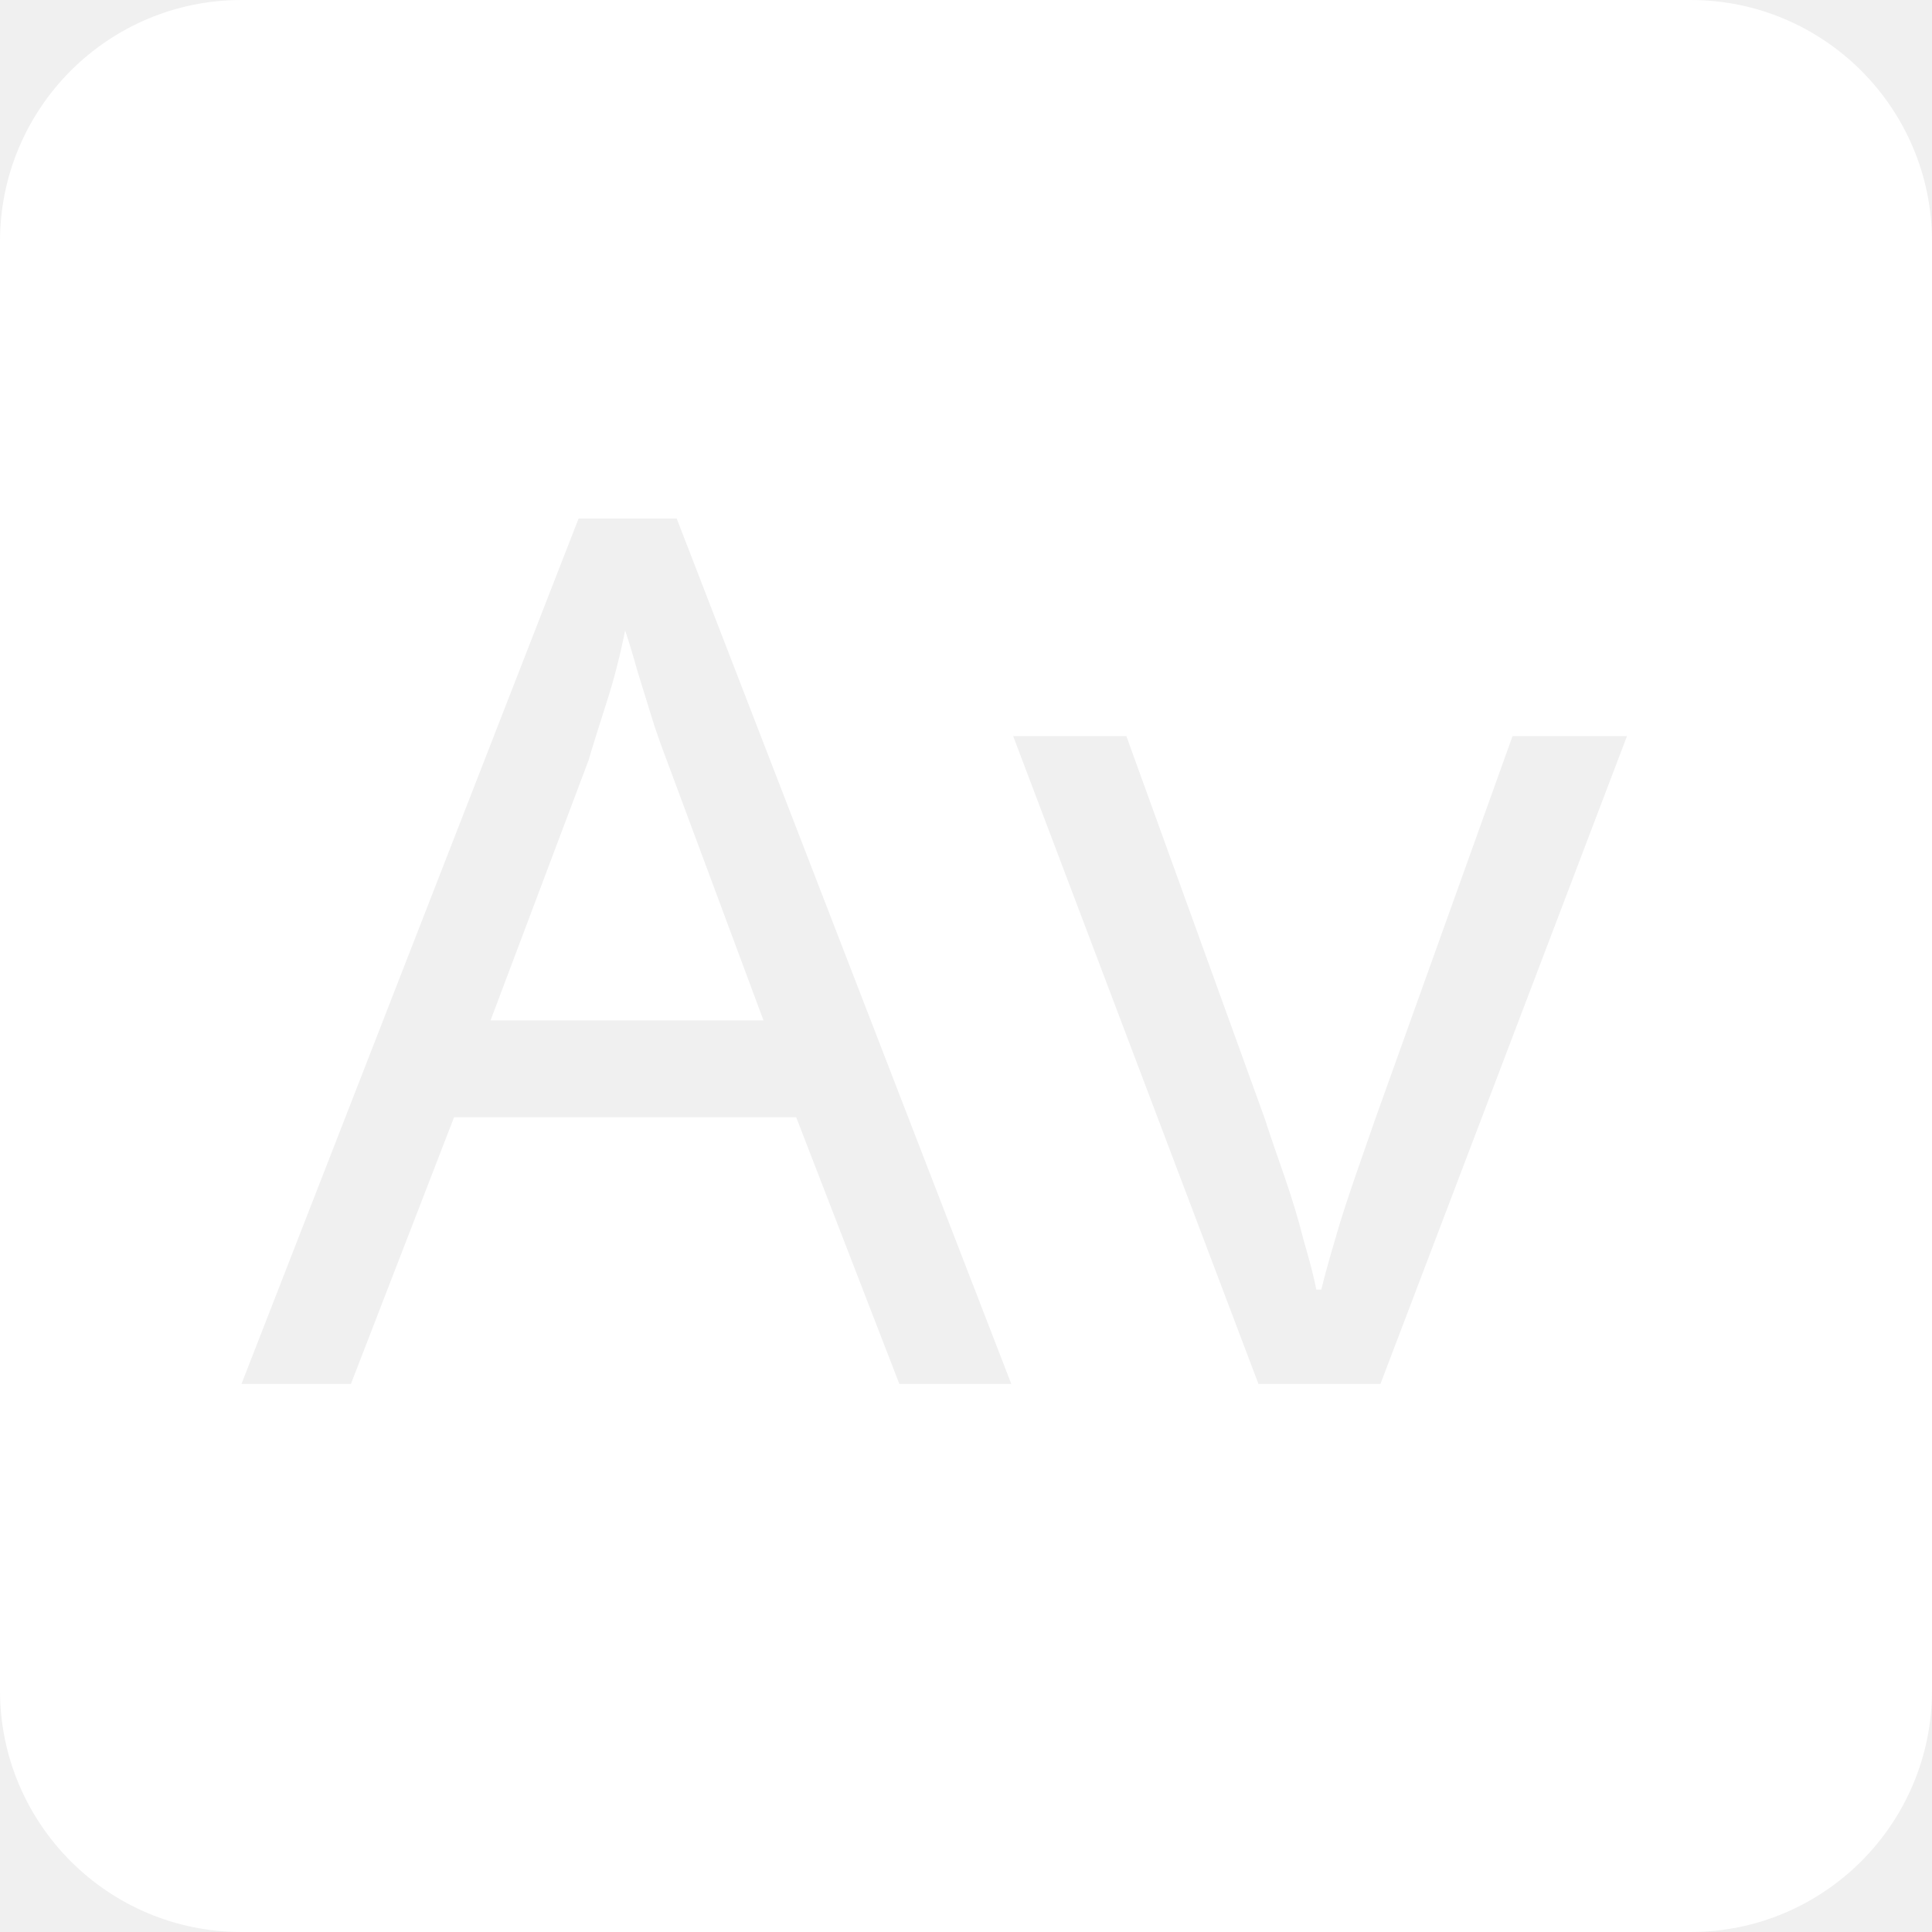
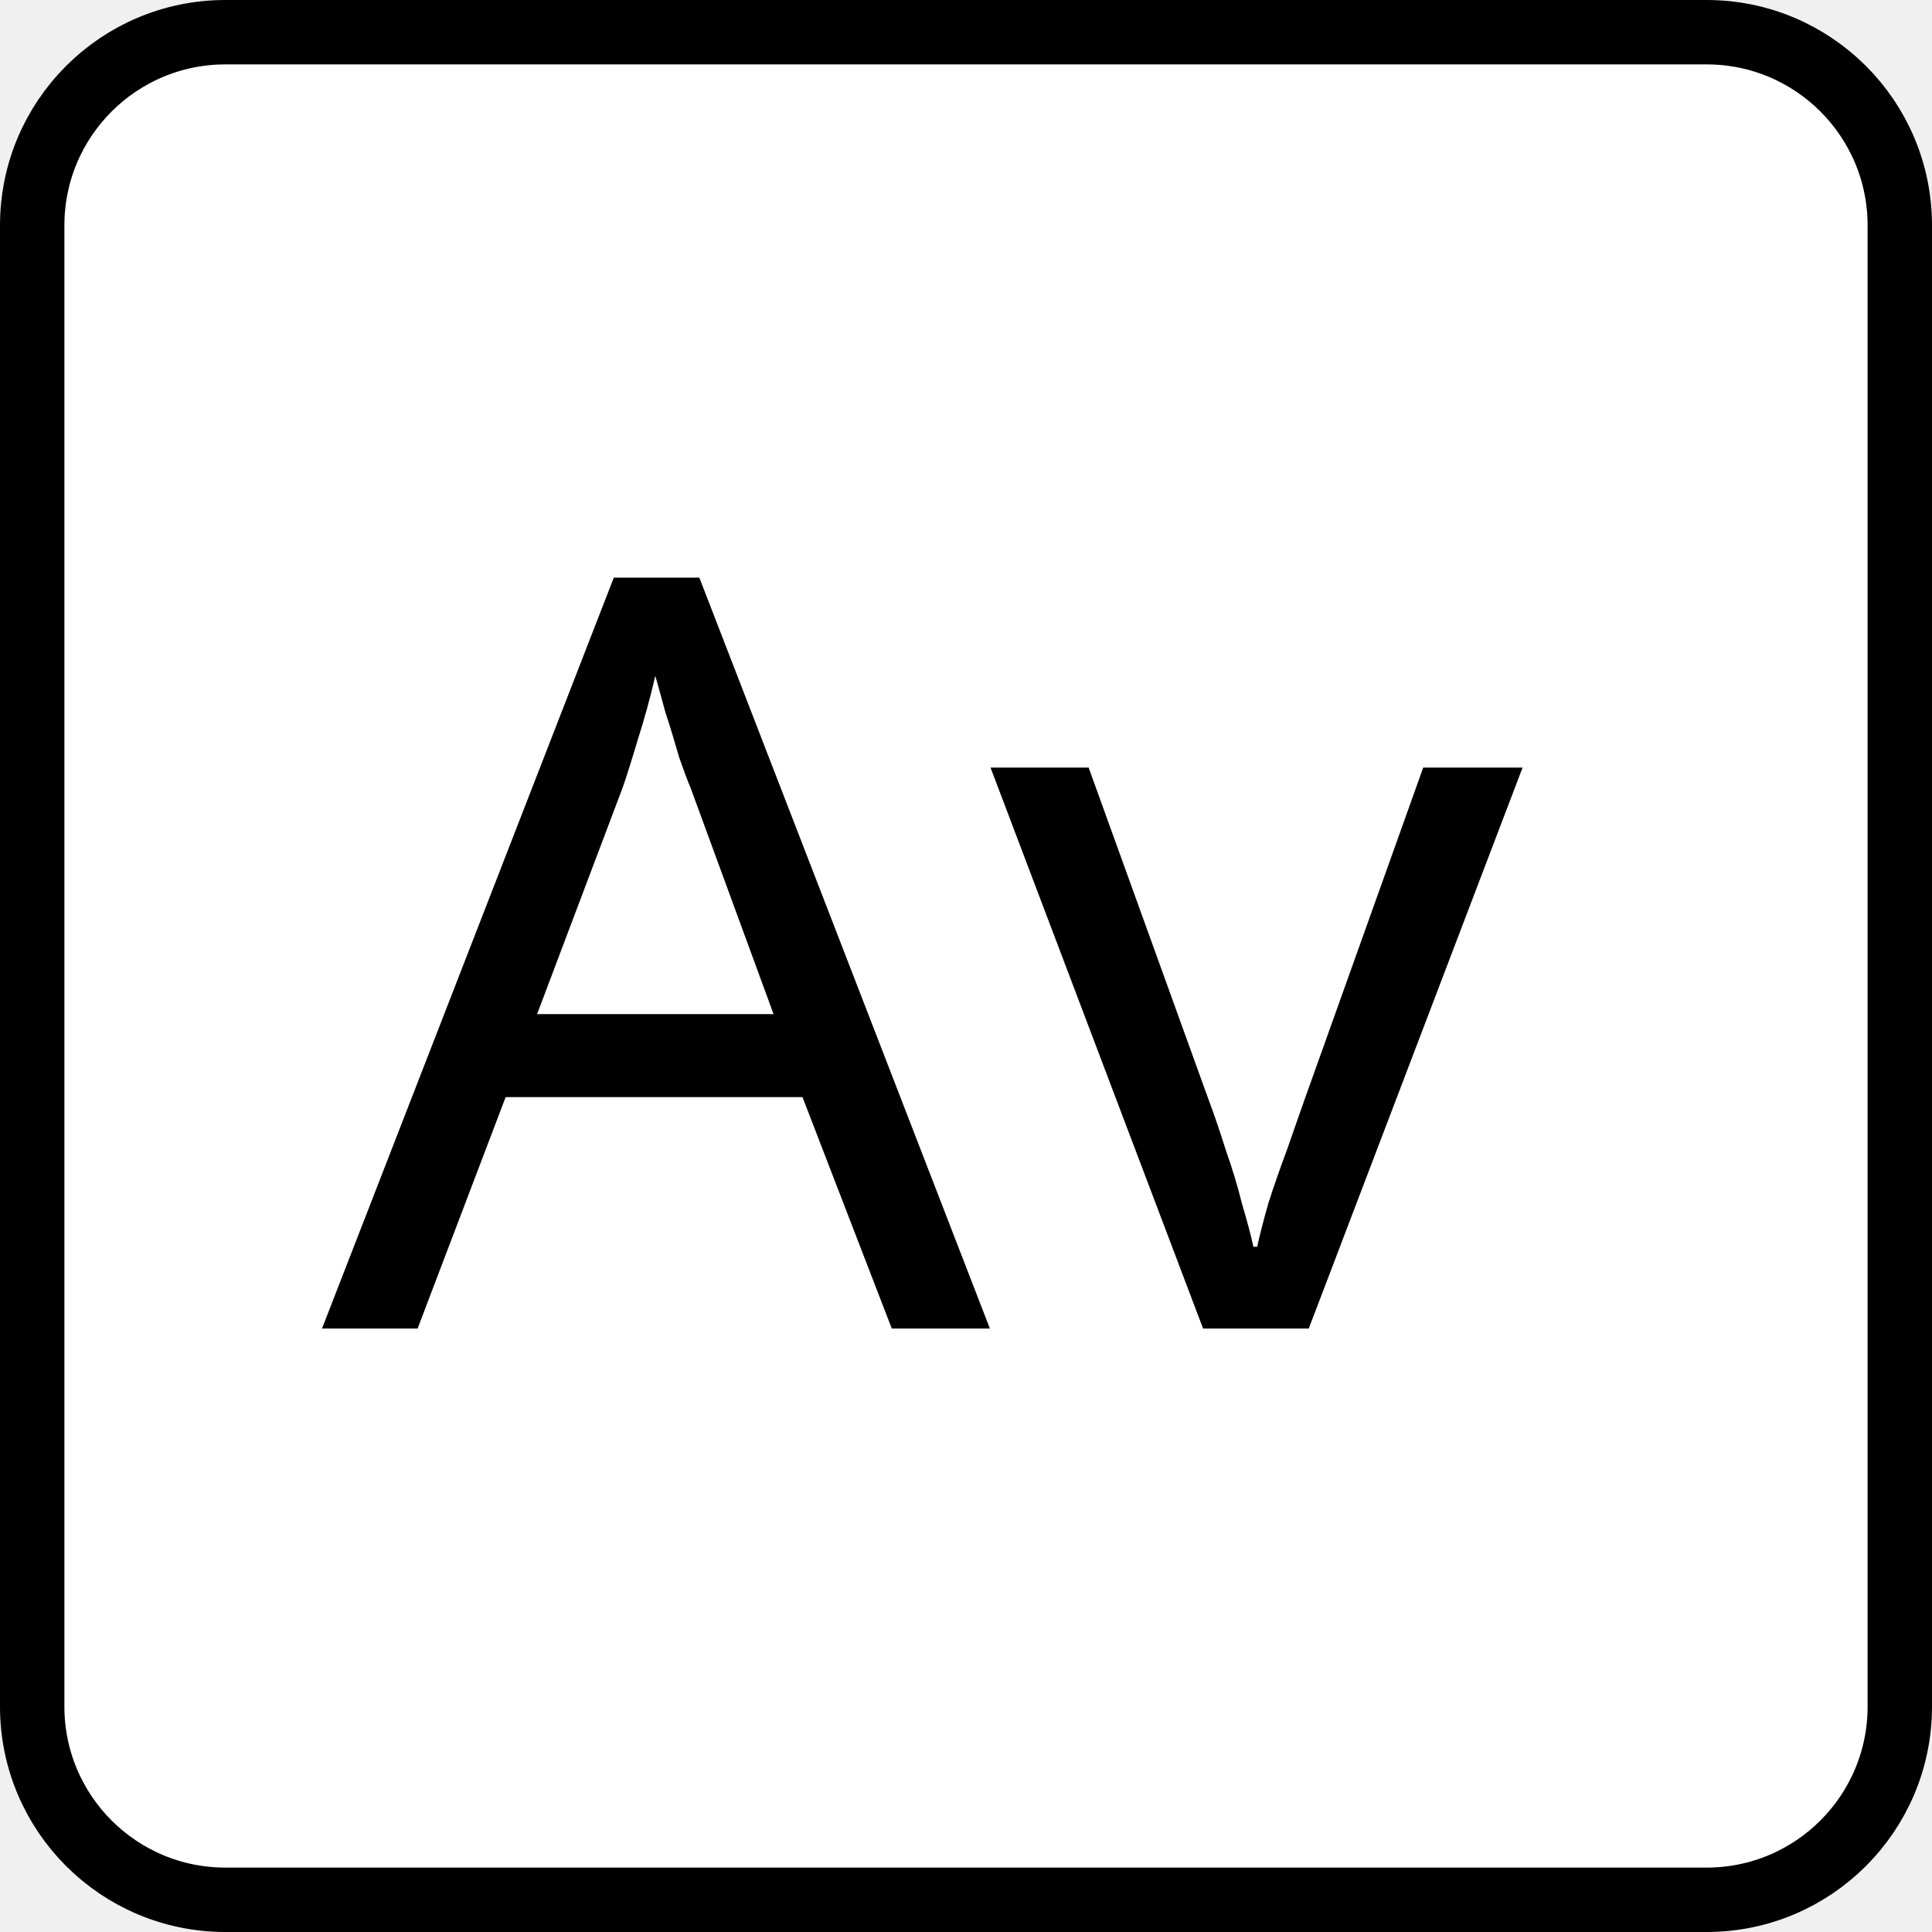
<svg version="1.1" width="24" height="24">
-   <defs>
-     <mask id="m">
-       <rect x="0" y="0" width="24" height="24" style="fill:white" />
-       <text x="3.0" y="17.193" style="font-family:Sans Regular;font-weight:500;font-size:15;fill:black">Av</text>
-     </mask>
-   </defs>
-   <rect x="0.0" y="0.0" width="24" height="24" rx="3" mask="url(#m)" style="fill:#ffffff" />
+   <rect x="0.4" y="0.4" width="23.2" height="23.2" rx="2.4" style="stroke:black;stroke-width:0.8;fill:white;" />
+   <text x="4.0" y="16.501" style="font-family:Sans Regular;font-weight:500;font-size:13;fill:black">Av</text>
</svg>
